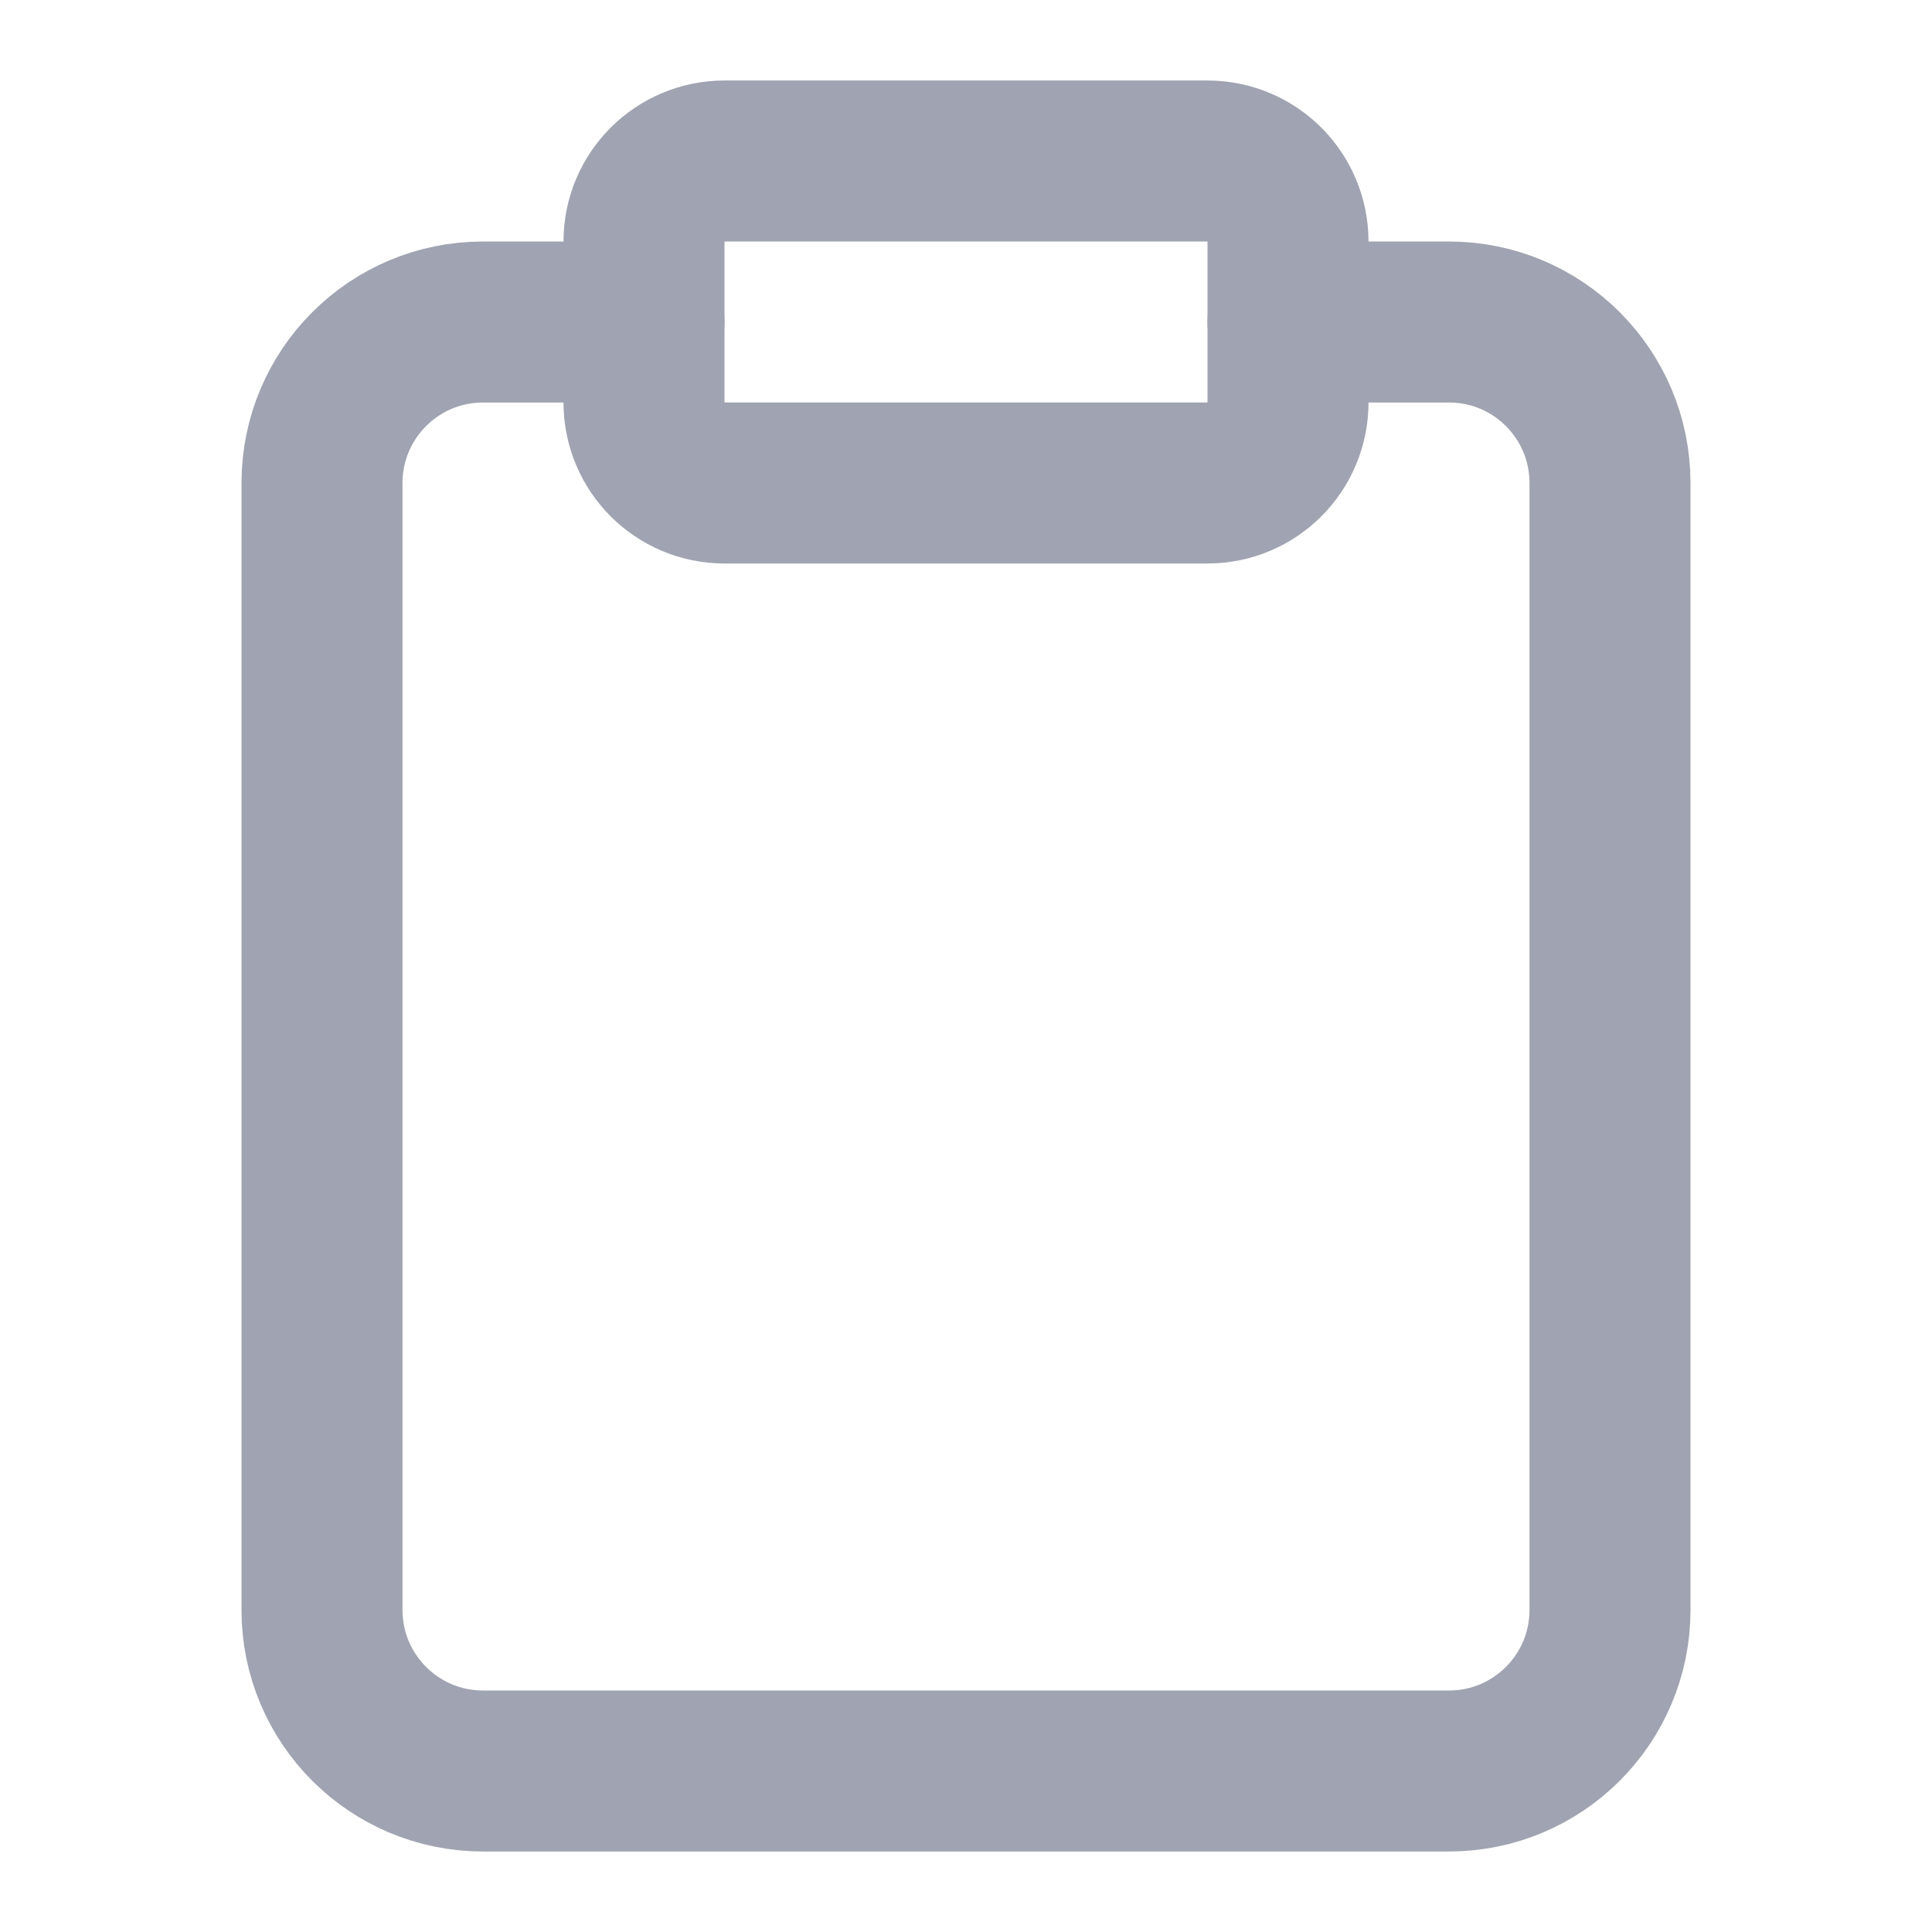
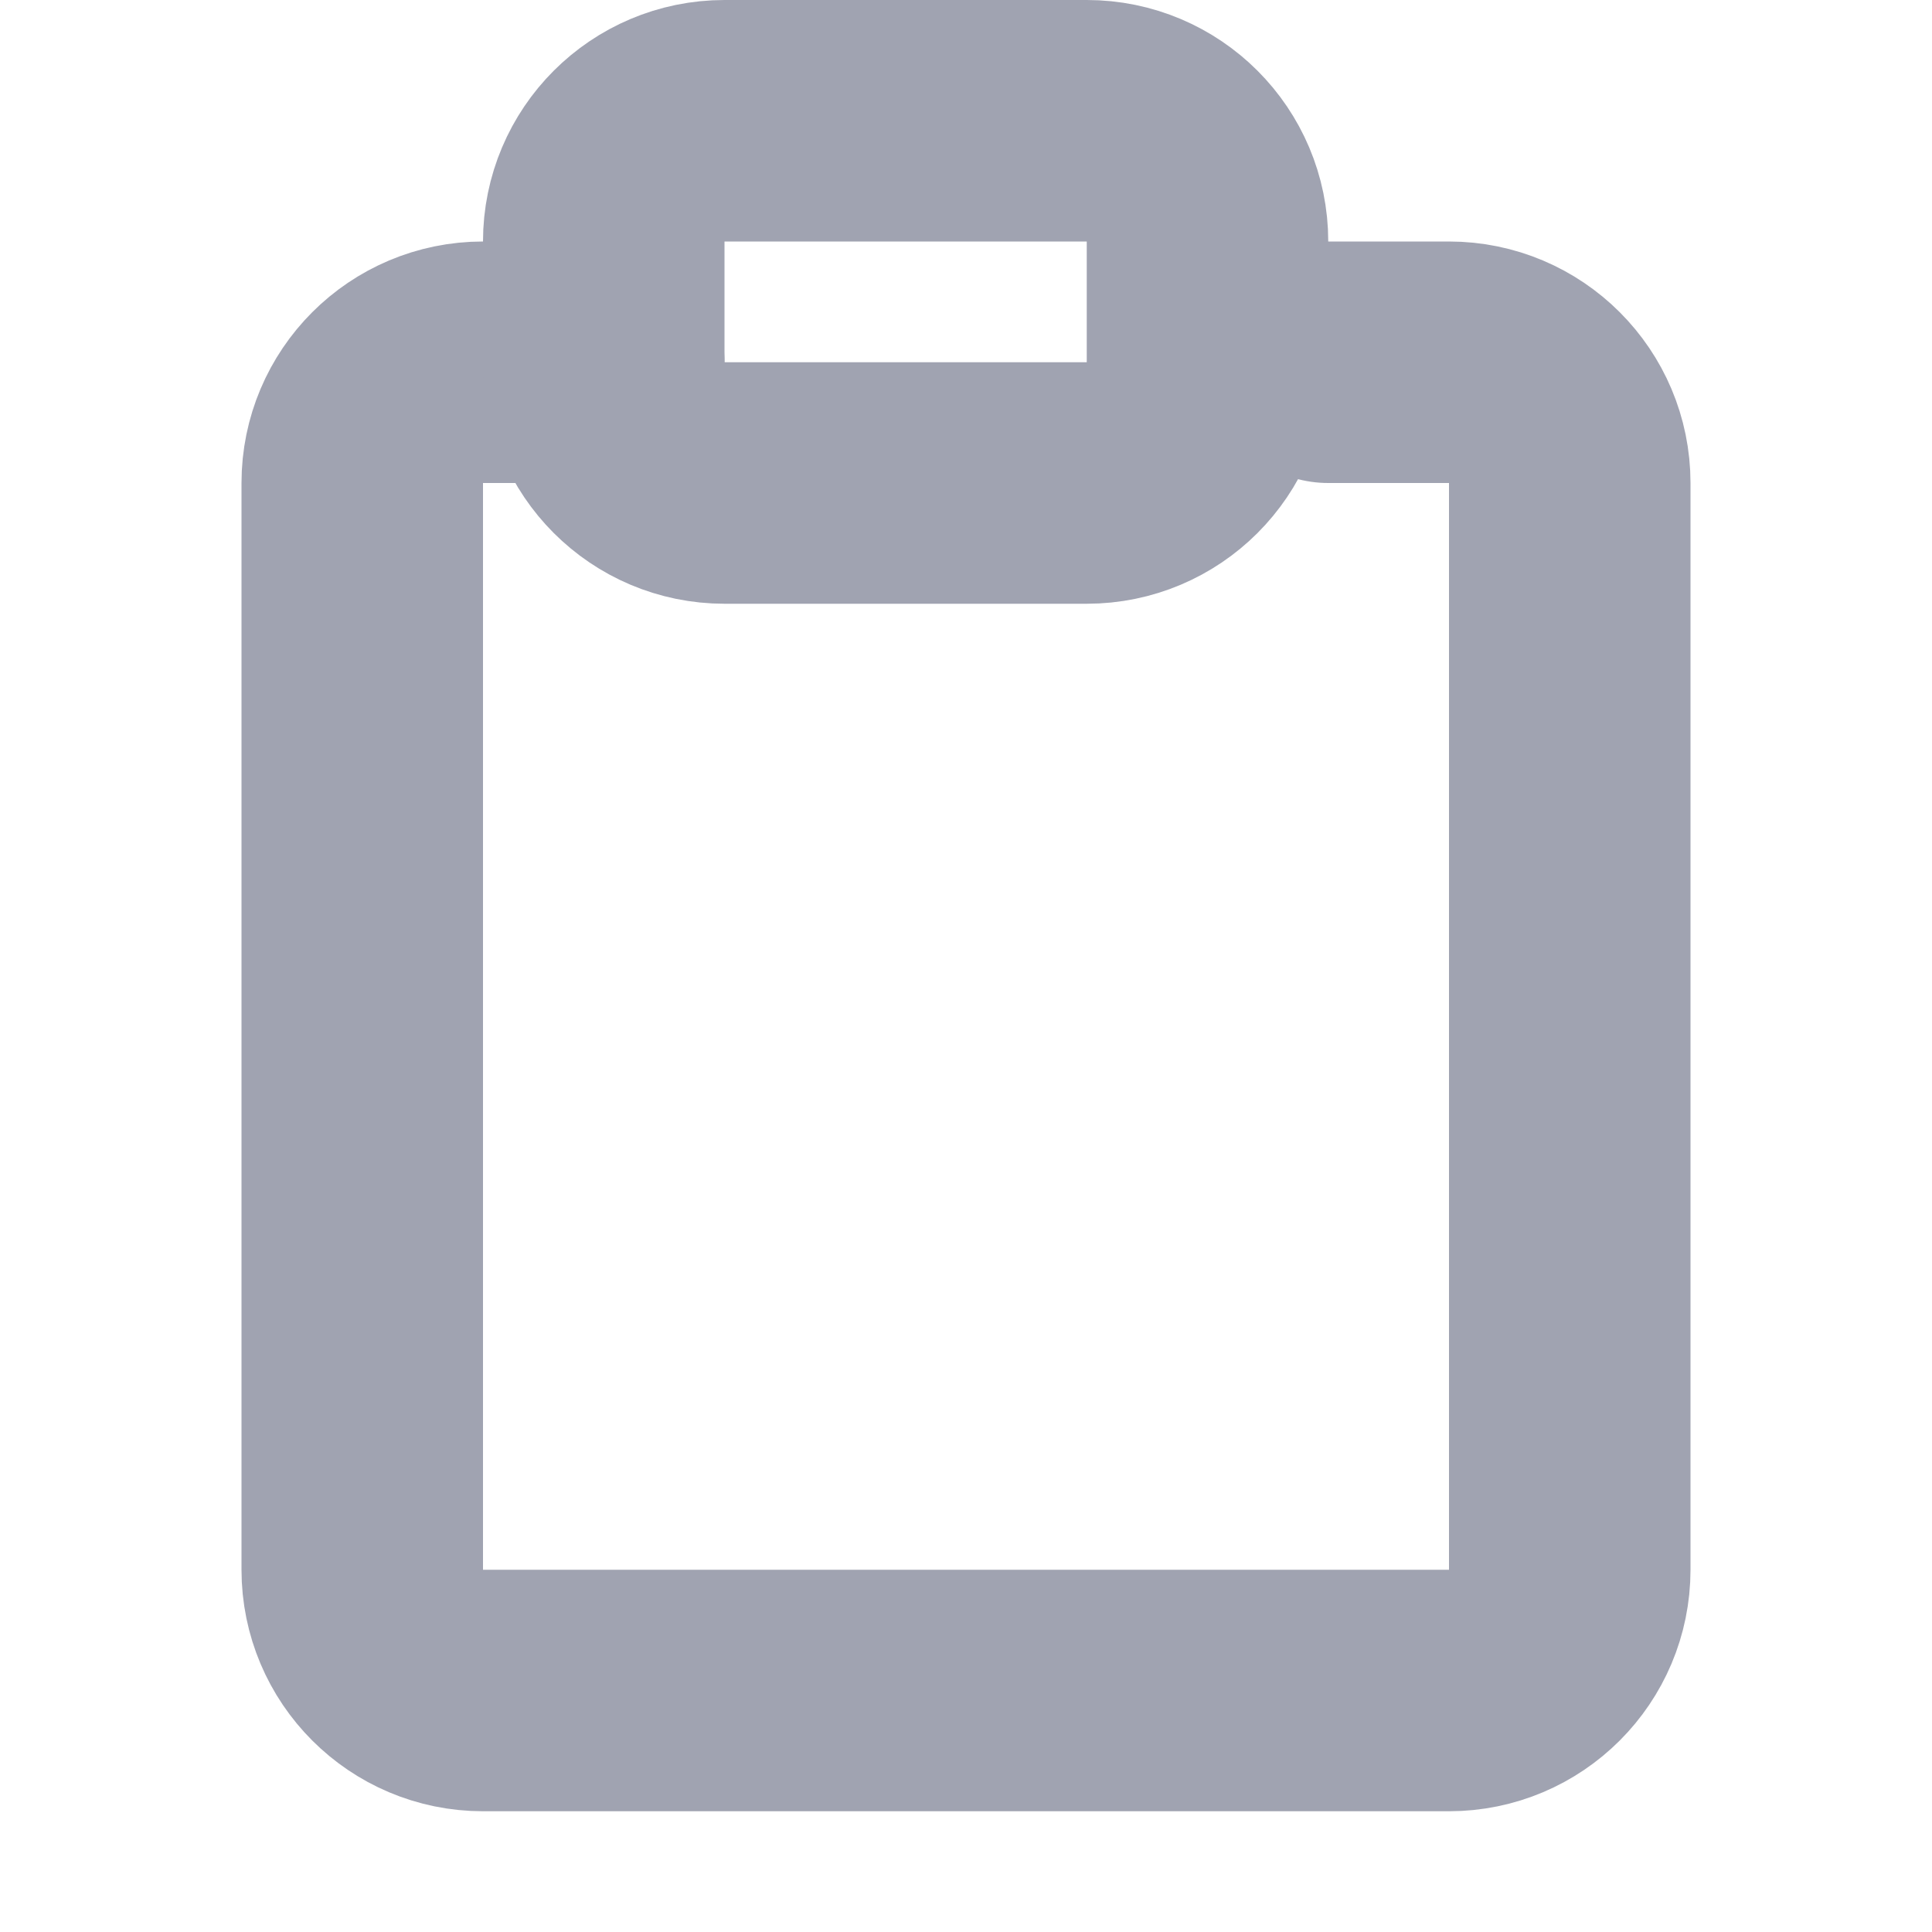
- <svg xmlns="http://www.w3.org/2000/svg" width="24" height="24" viewBox="0 0 24 24" fill="none" stroke="#a0a3b1" stroke-width="2" stroke-linecap="round" stroke-linejoin="round">
-   <path d="M16 4h2a2 2 0 0 1 2 2v14a2 2 0 0 1-2 2H6a2 2 0 0 1-2-2V6a2 2 0 0 1 2-2h2" />
-   <rect x="8" y="2" width="8" height="4" rx="1" ry="1" />
+ <svg xmlns="http://www.w3.org/2000/svg" width="16" height="16" viewBox="0 0 16 16" fill="none" stroke="#a0a3b1" stroke-width="2" stroke-linecap="round" stroke-linejoin="round">
+   <path d="M11 3h1a1 1 0 0 1 1 1v9a1 1 0 0 1-1 1H4a1 1 0 0 1-1-1V4a1 1 0 0 1 1-1h1" />
+   <rect x="5" y="1" width="5" height="3" rx="1" ry="1" />
</svg>
